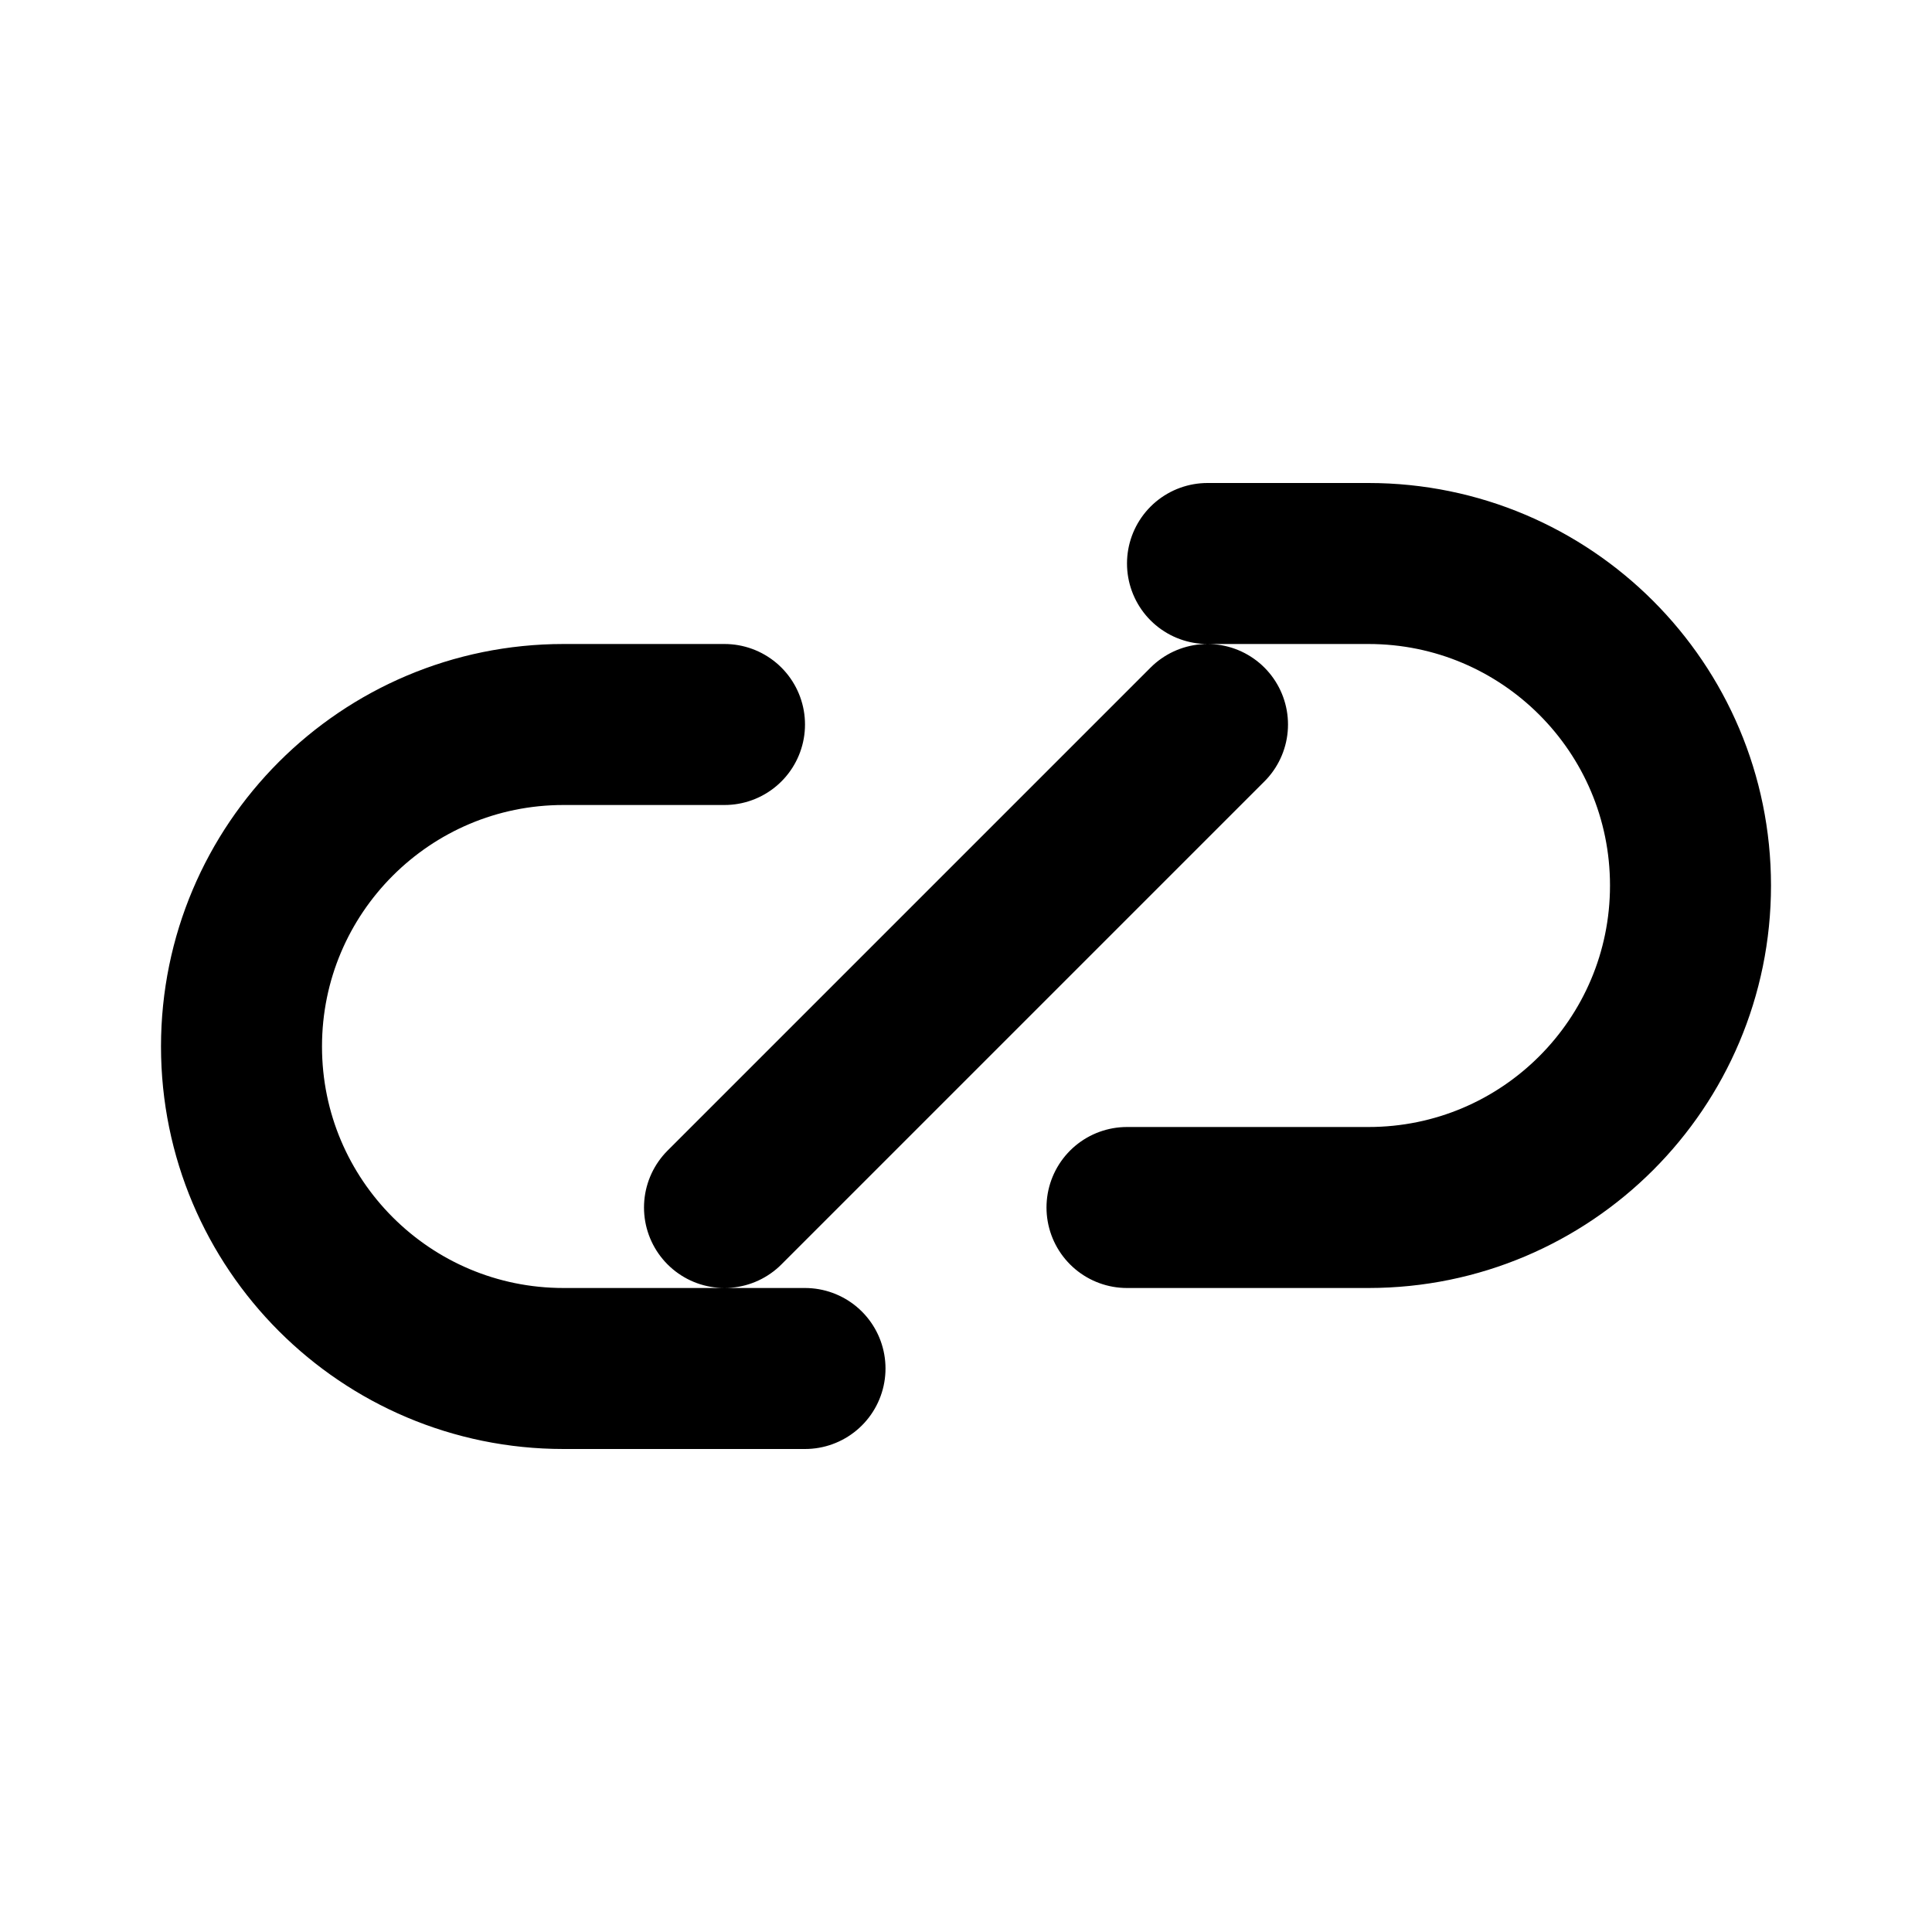
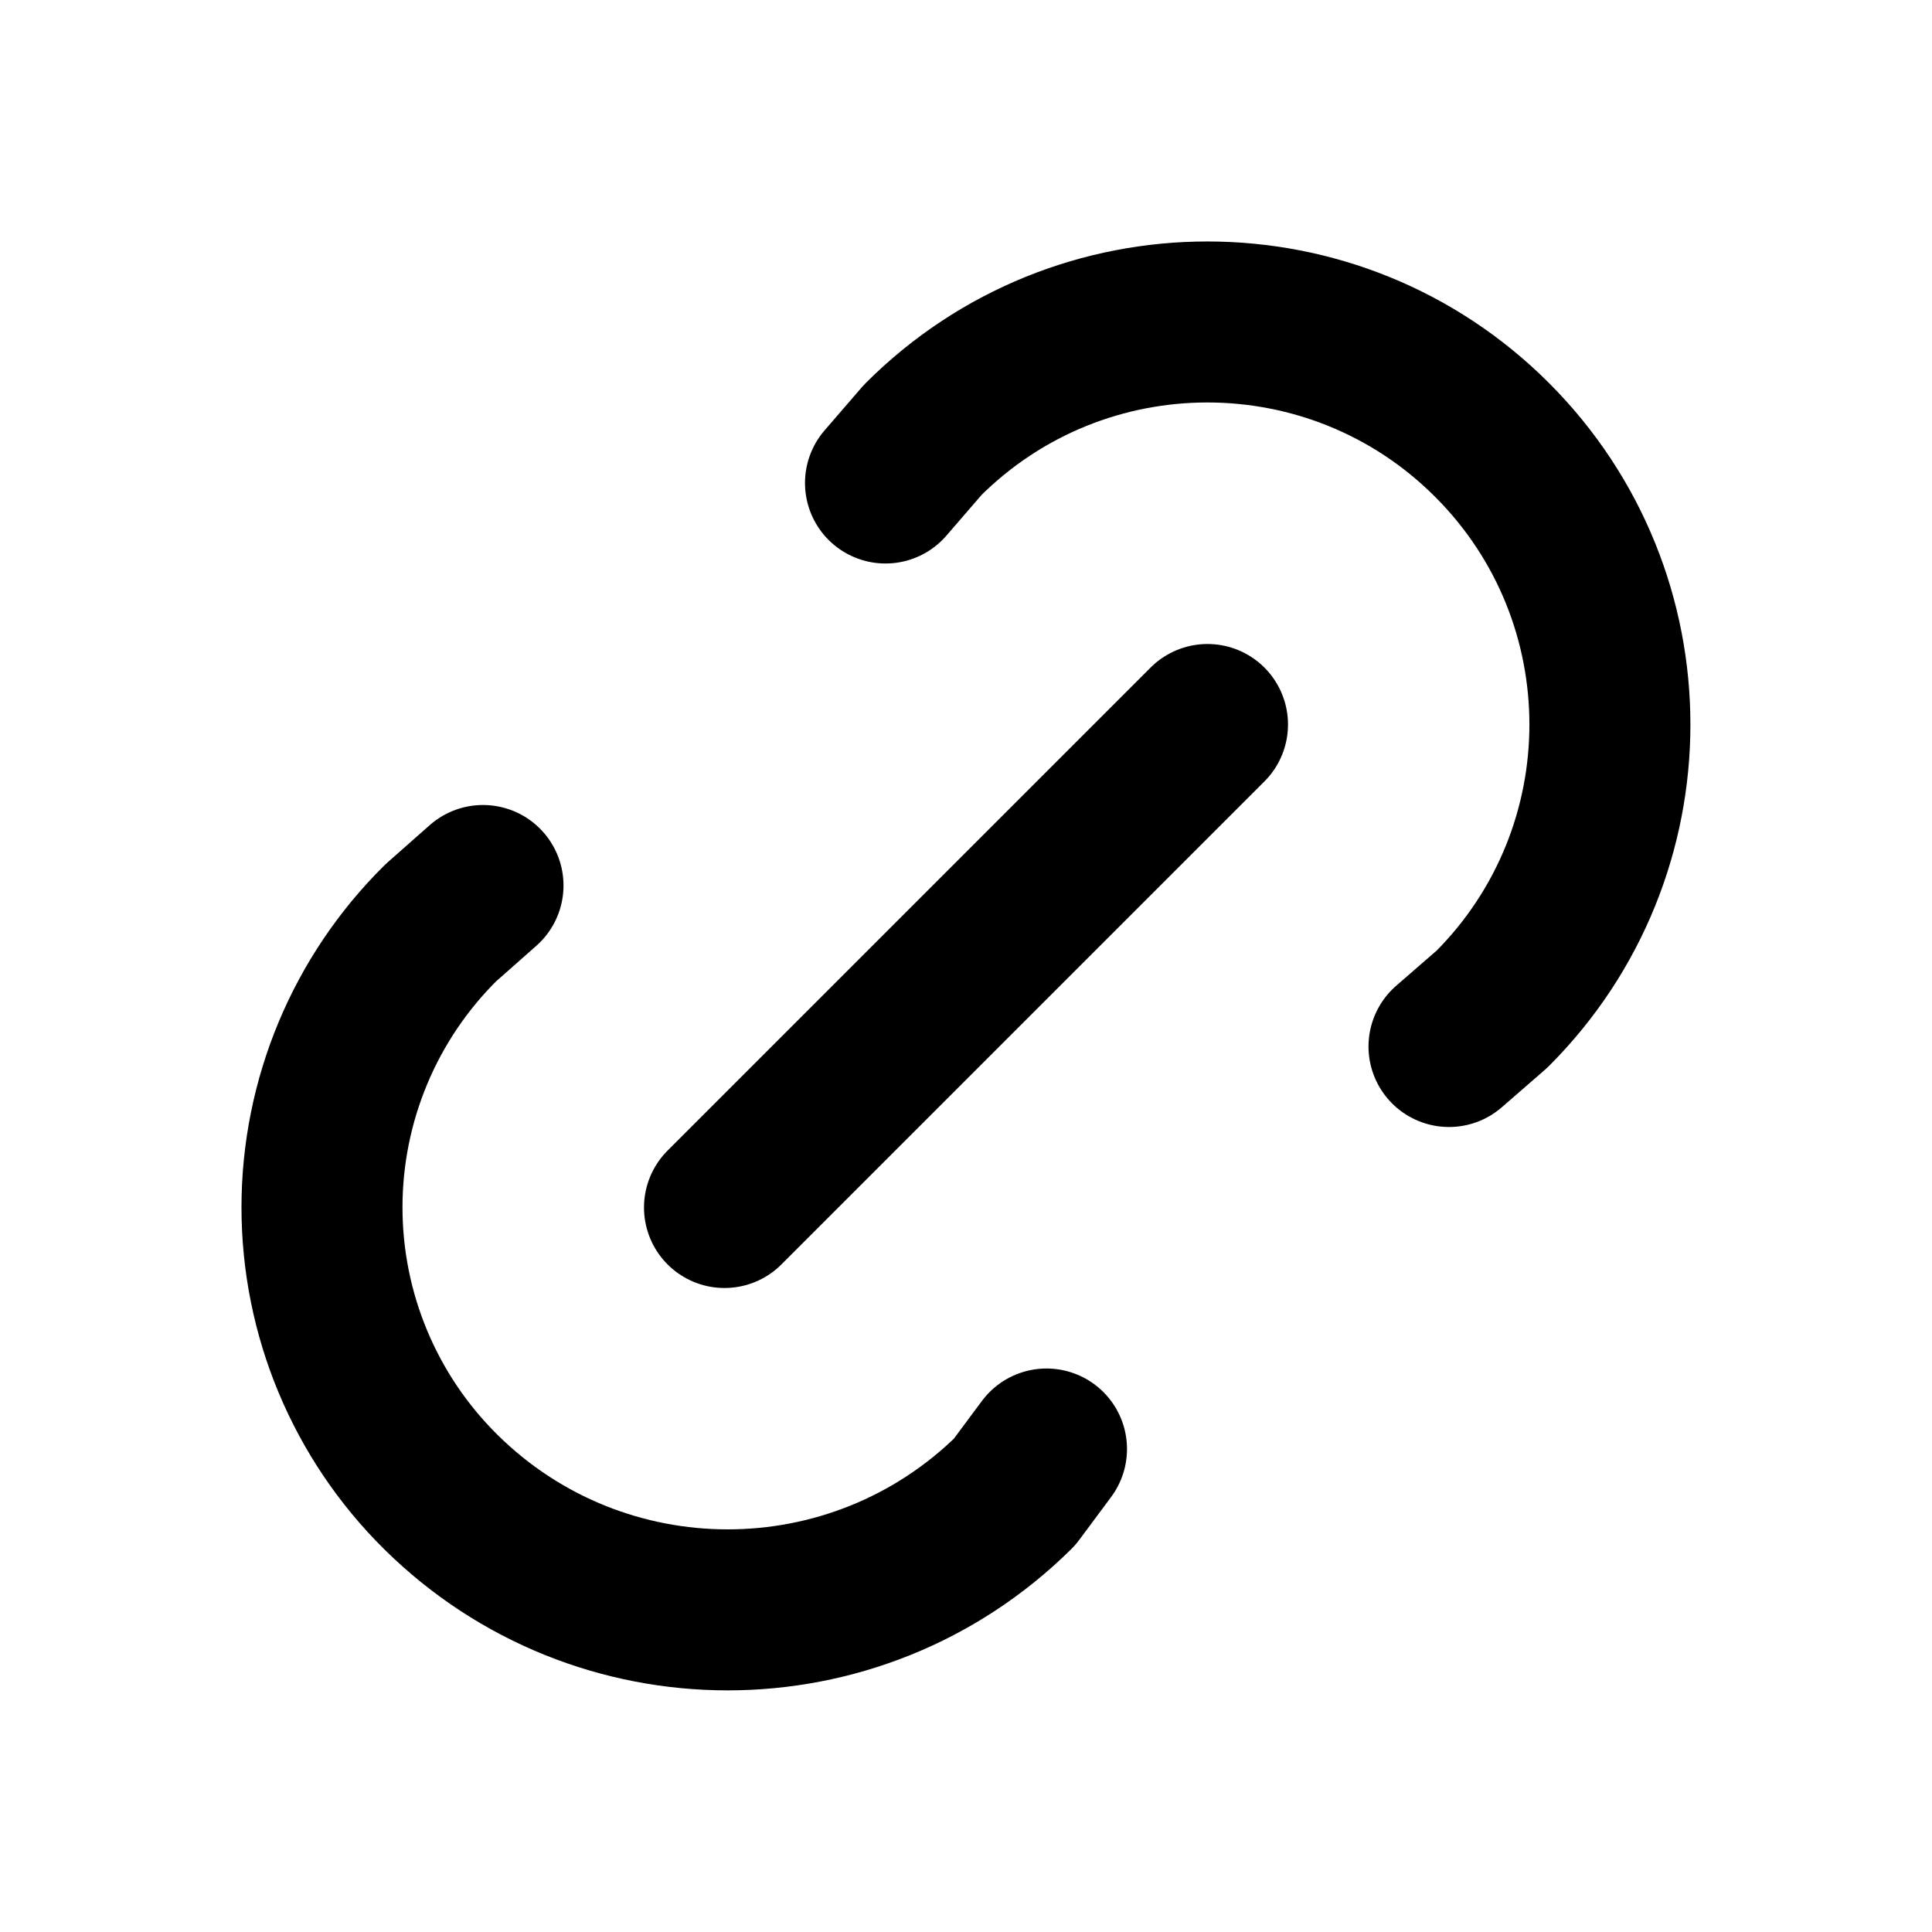
- <svg xmlns="http://www.w3.org/2000/svg" viewBox="0 0 24 24" fill="none" stroke="currentColor" stroke-width="2" stroke-linecap="round" stroke-linejoin="round" shape-rendering="geometricPrecision" role="img" aria-labelledby="title">
-   <g>
-     <path d="M9 9H7a4 4 0 0 0 0 8h3m5-10h2a4 4 0 0 1 0 8h-3M9 15l6-6" />
-   </g>
+ <svg xmlns="http://www.w3.org/2000/svg" width="24" height="24" viewBox="0 0 24 24" fill="none" stroke="currentColor" stroke-width="2" stroke-linecap="round" stroke-linejoin="round">
+   <path d="M9 15l6 -6" />
+   <path d="M11 6l.463 -.536a5 5 0 0 1 7.071 7.072l-.534 .464" />
+   <path d="M13 18l-.397 .534a5.068 5.068 0 0 1 -7.127 0a4.972 4.972 0 0 1 0 -7.071l.524 -.463" />
</svg>
